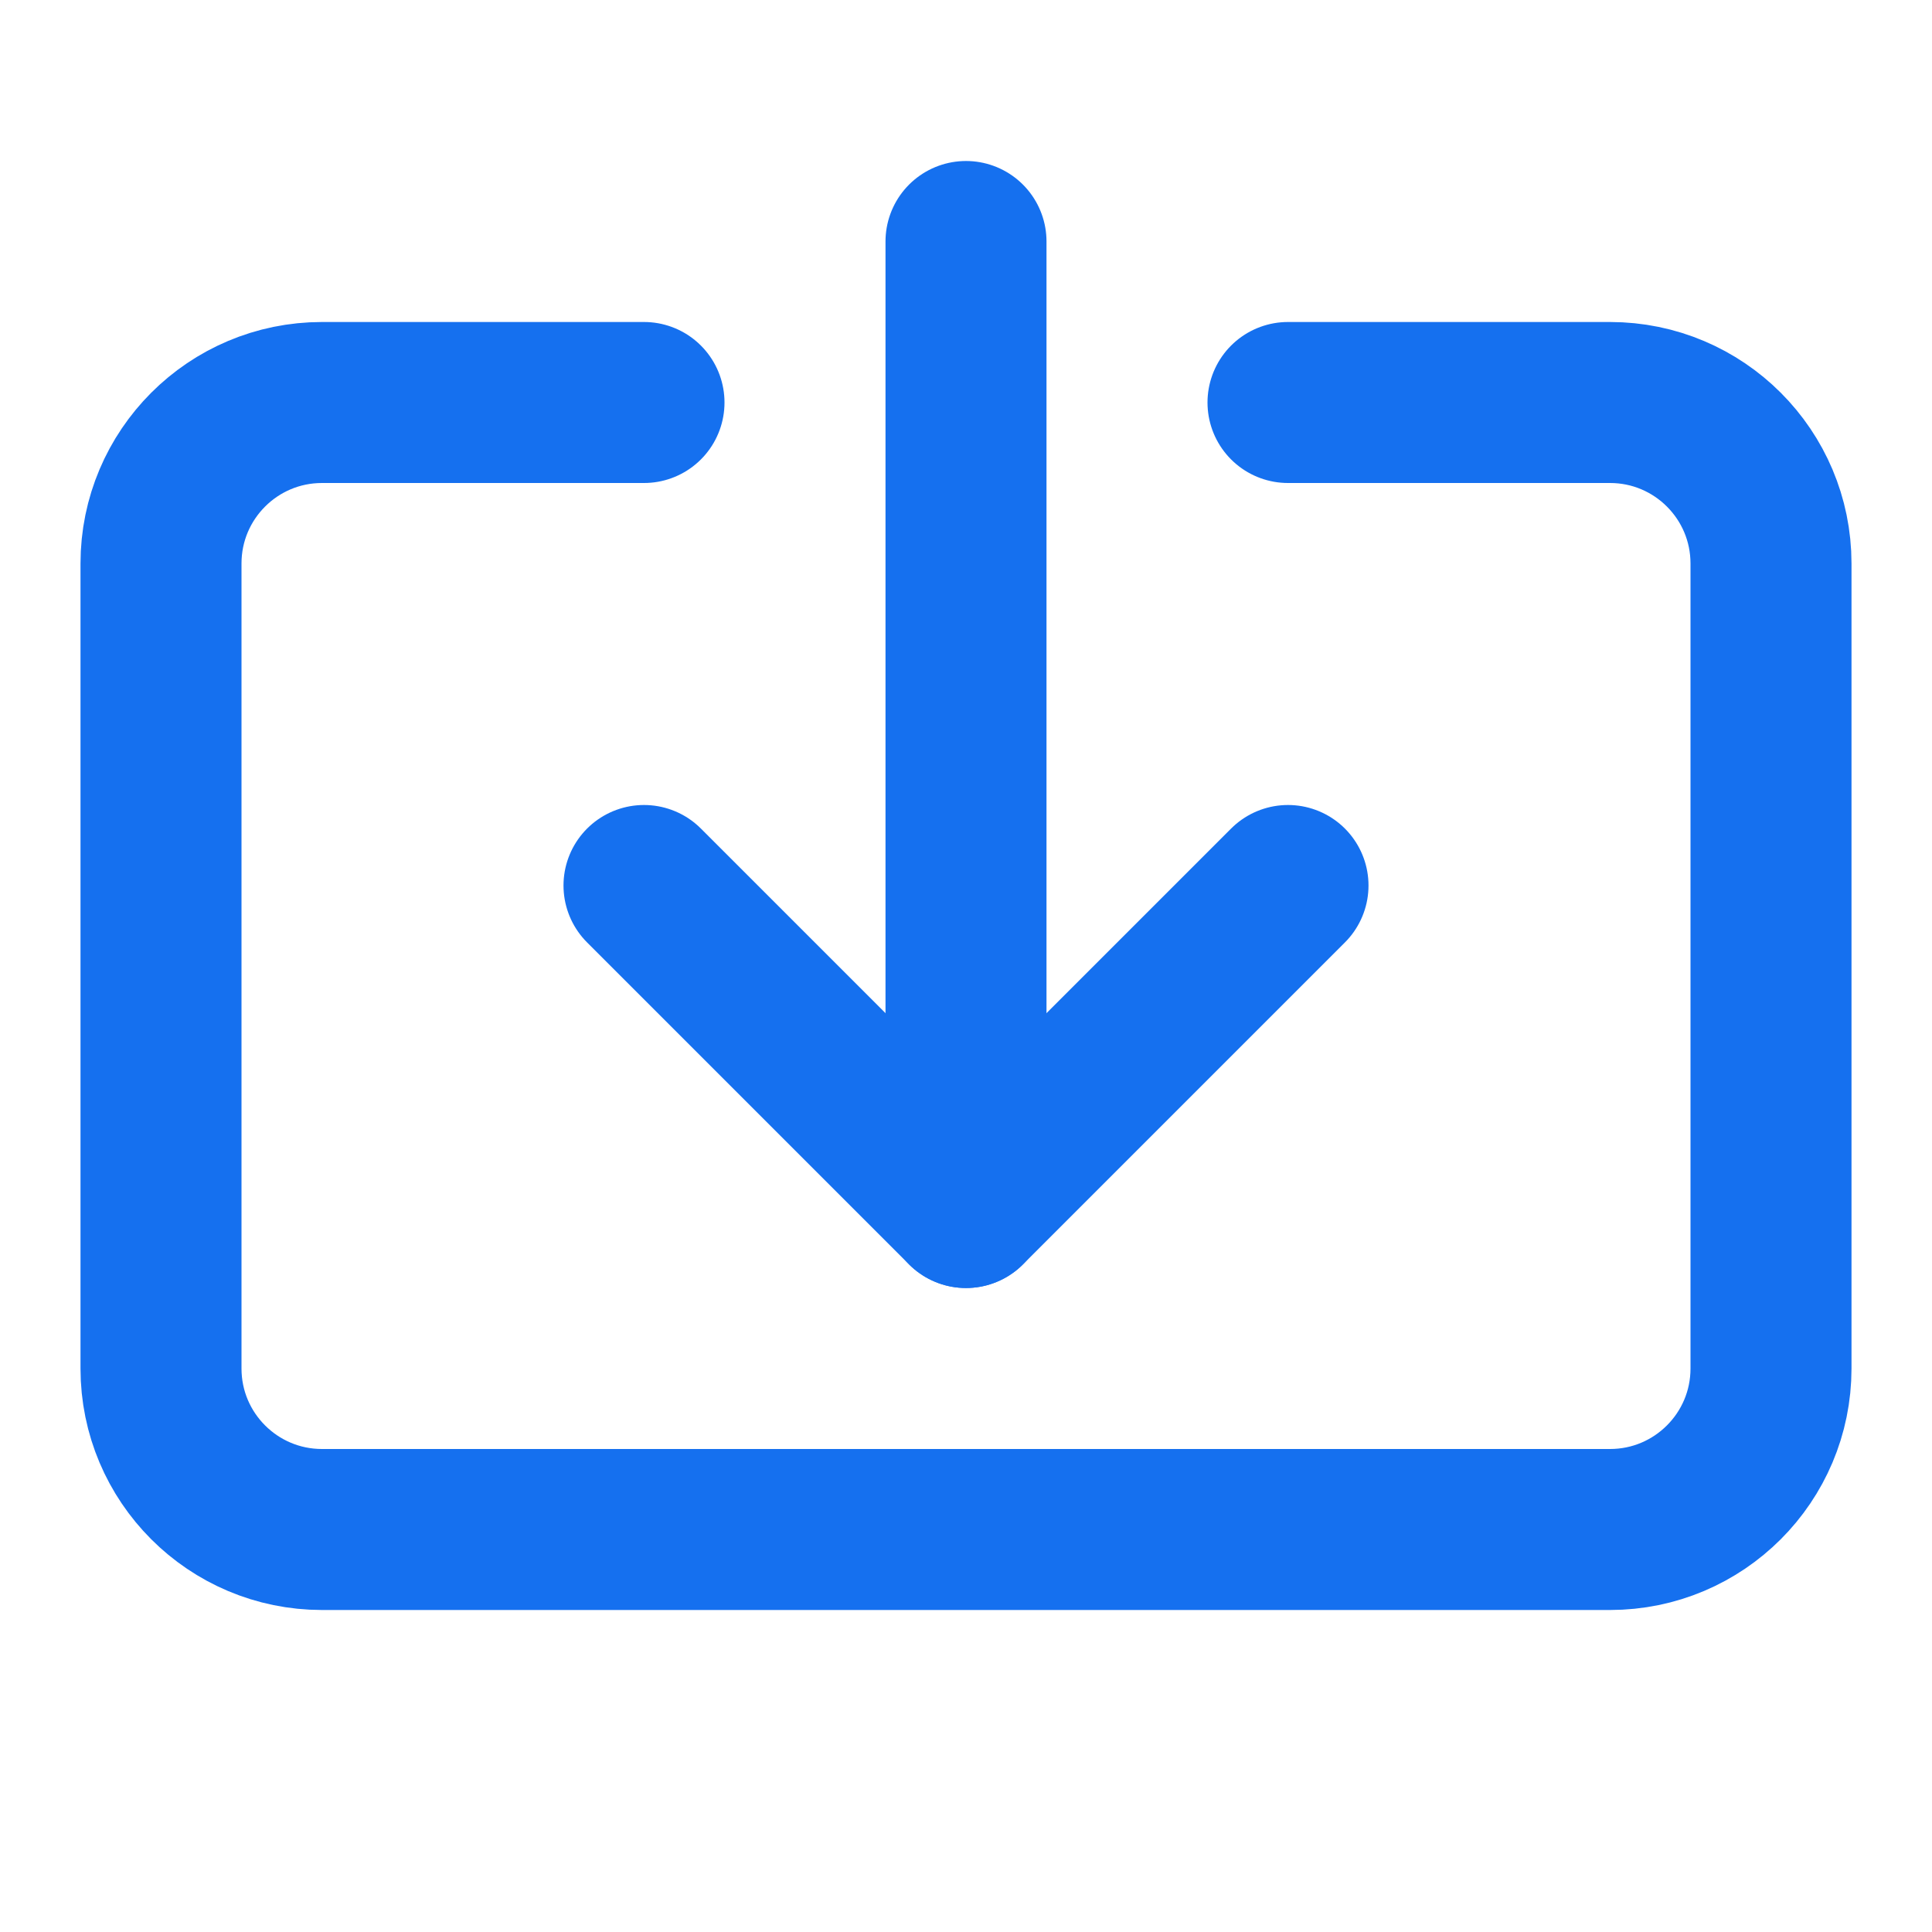
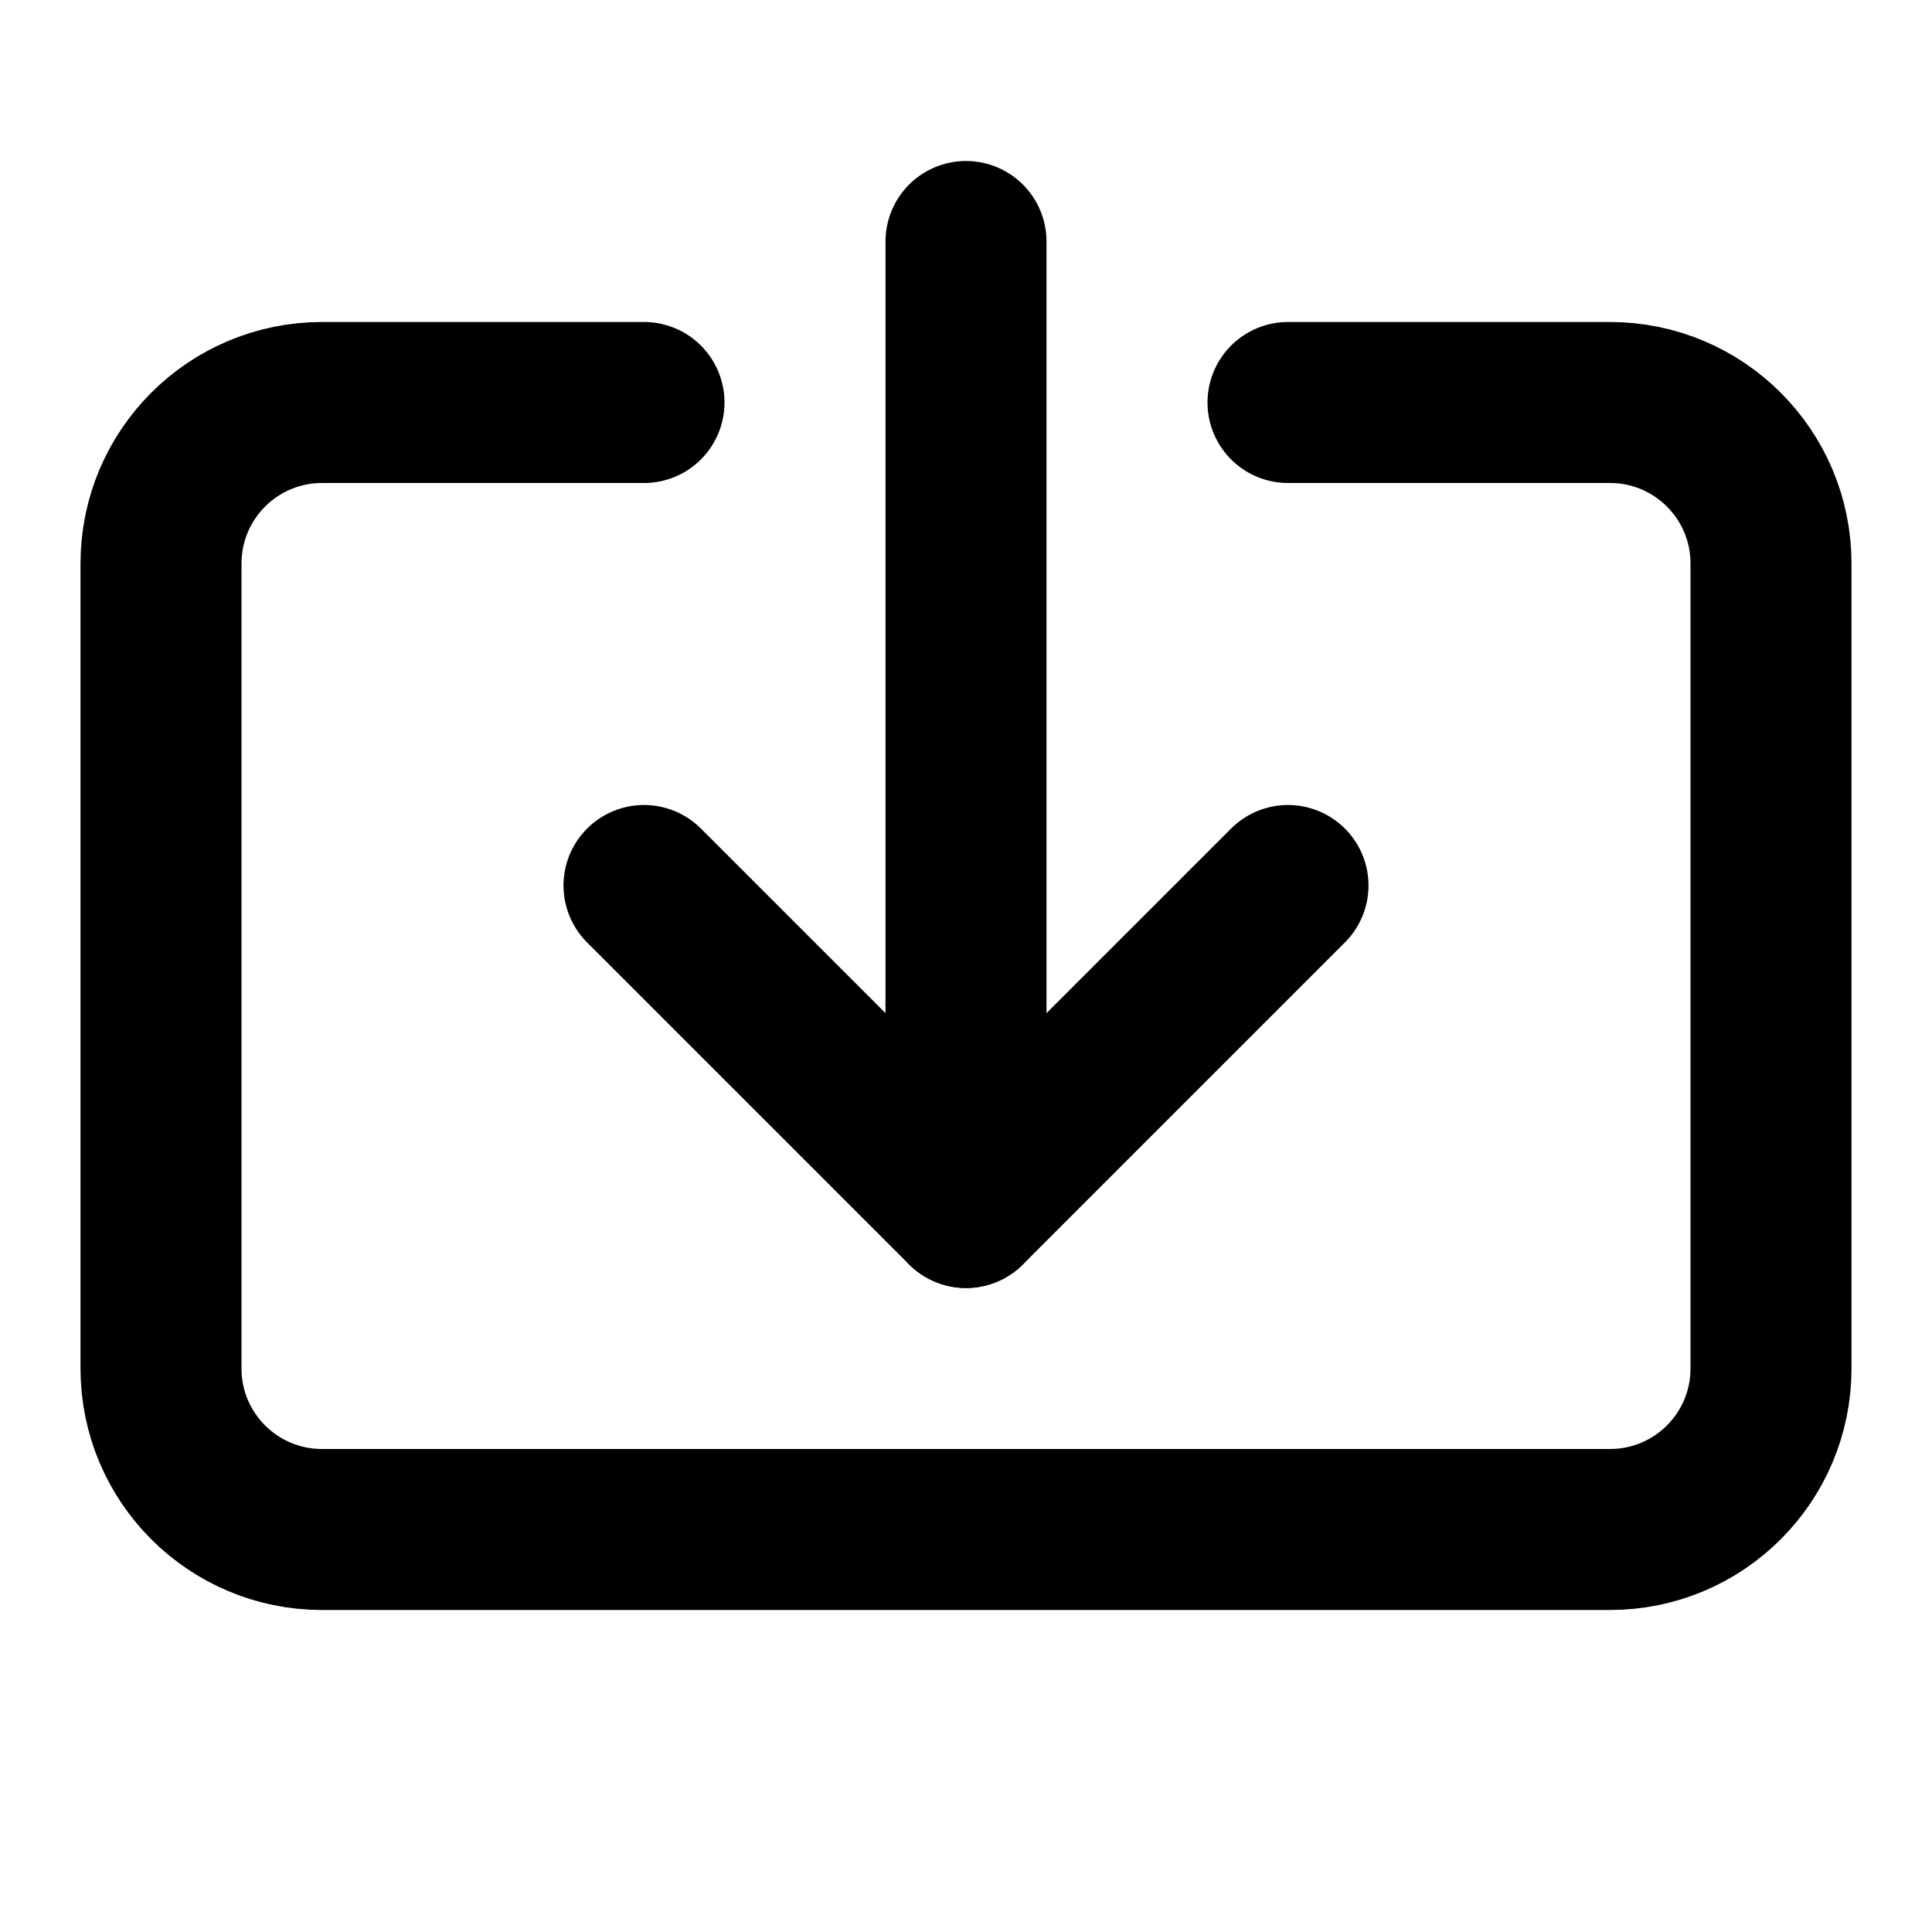
- <svg xmlns="http://www.w3.org/2000/svg" width="20" height="20" viewBox="0 0 24 24" fill="none" stroke="#1570ef" stroke-width="2" stroke-linecap="round" stroke-linejoin="round">
+ <svg xmlns="http://www.w3.org/2000/svg" width="20" height="20" viewBox="0 0 24 24" fill="none" stroke="currentColor" stroke-width="2" stroke-linecap="round" stroke-linejoin="round">
  <g id="SVGRepo_bgCarrier" stroke-width="0" />
  <g id="SVGRepo_tracerCarrier" stroke-linecap="round" stroke-linejoin="round" />
  <g id="SVGRepo_iconCarrier">
    <path d="M12 3v12" />
    <path d="M8 11l4 4 4-4" />
    <path d="M8 5H4a2 2 0 00-2 2v10a2 2 0 002 2h16a2 2 0 002-2V7a2 2 0 00-2-2h-4" />
  </g>
</svg>
